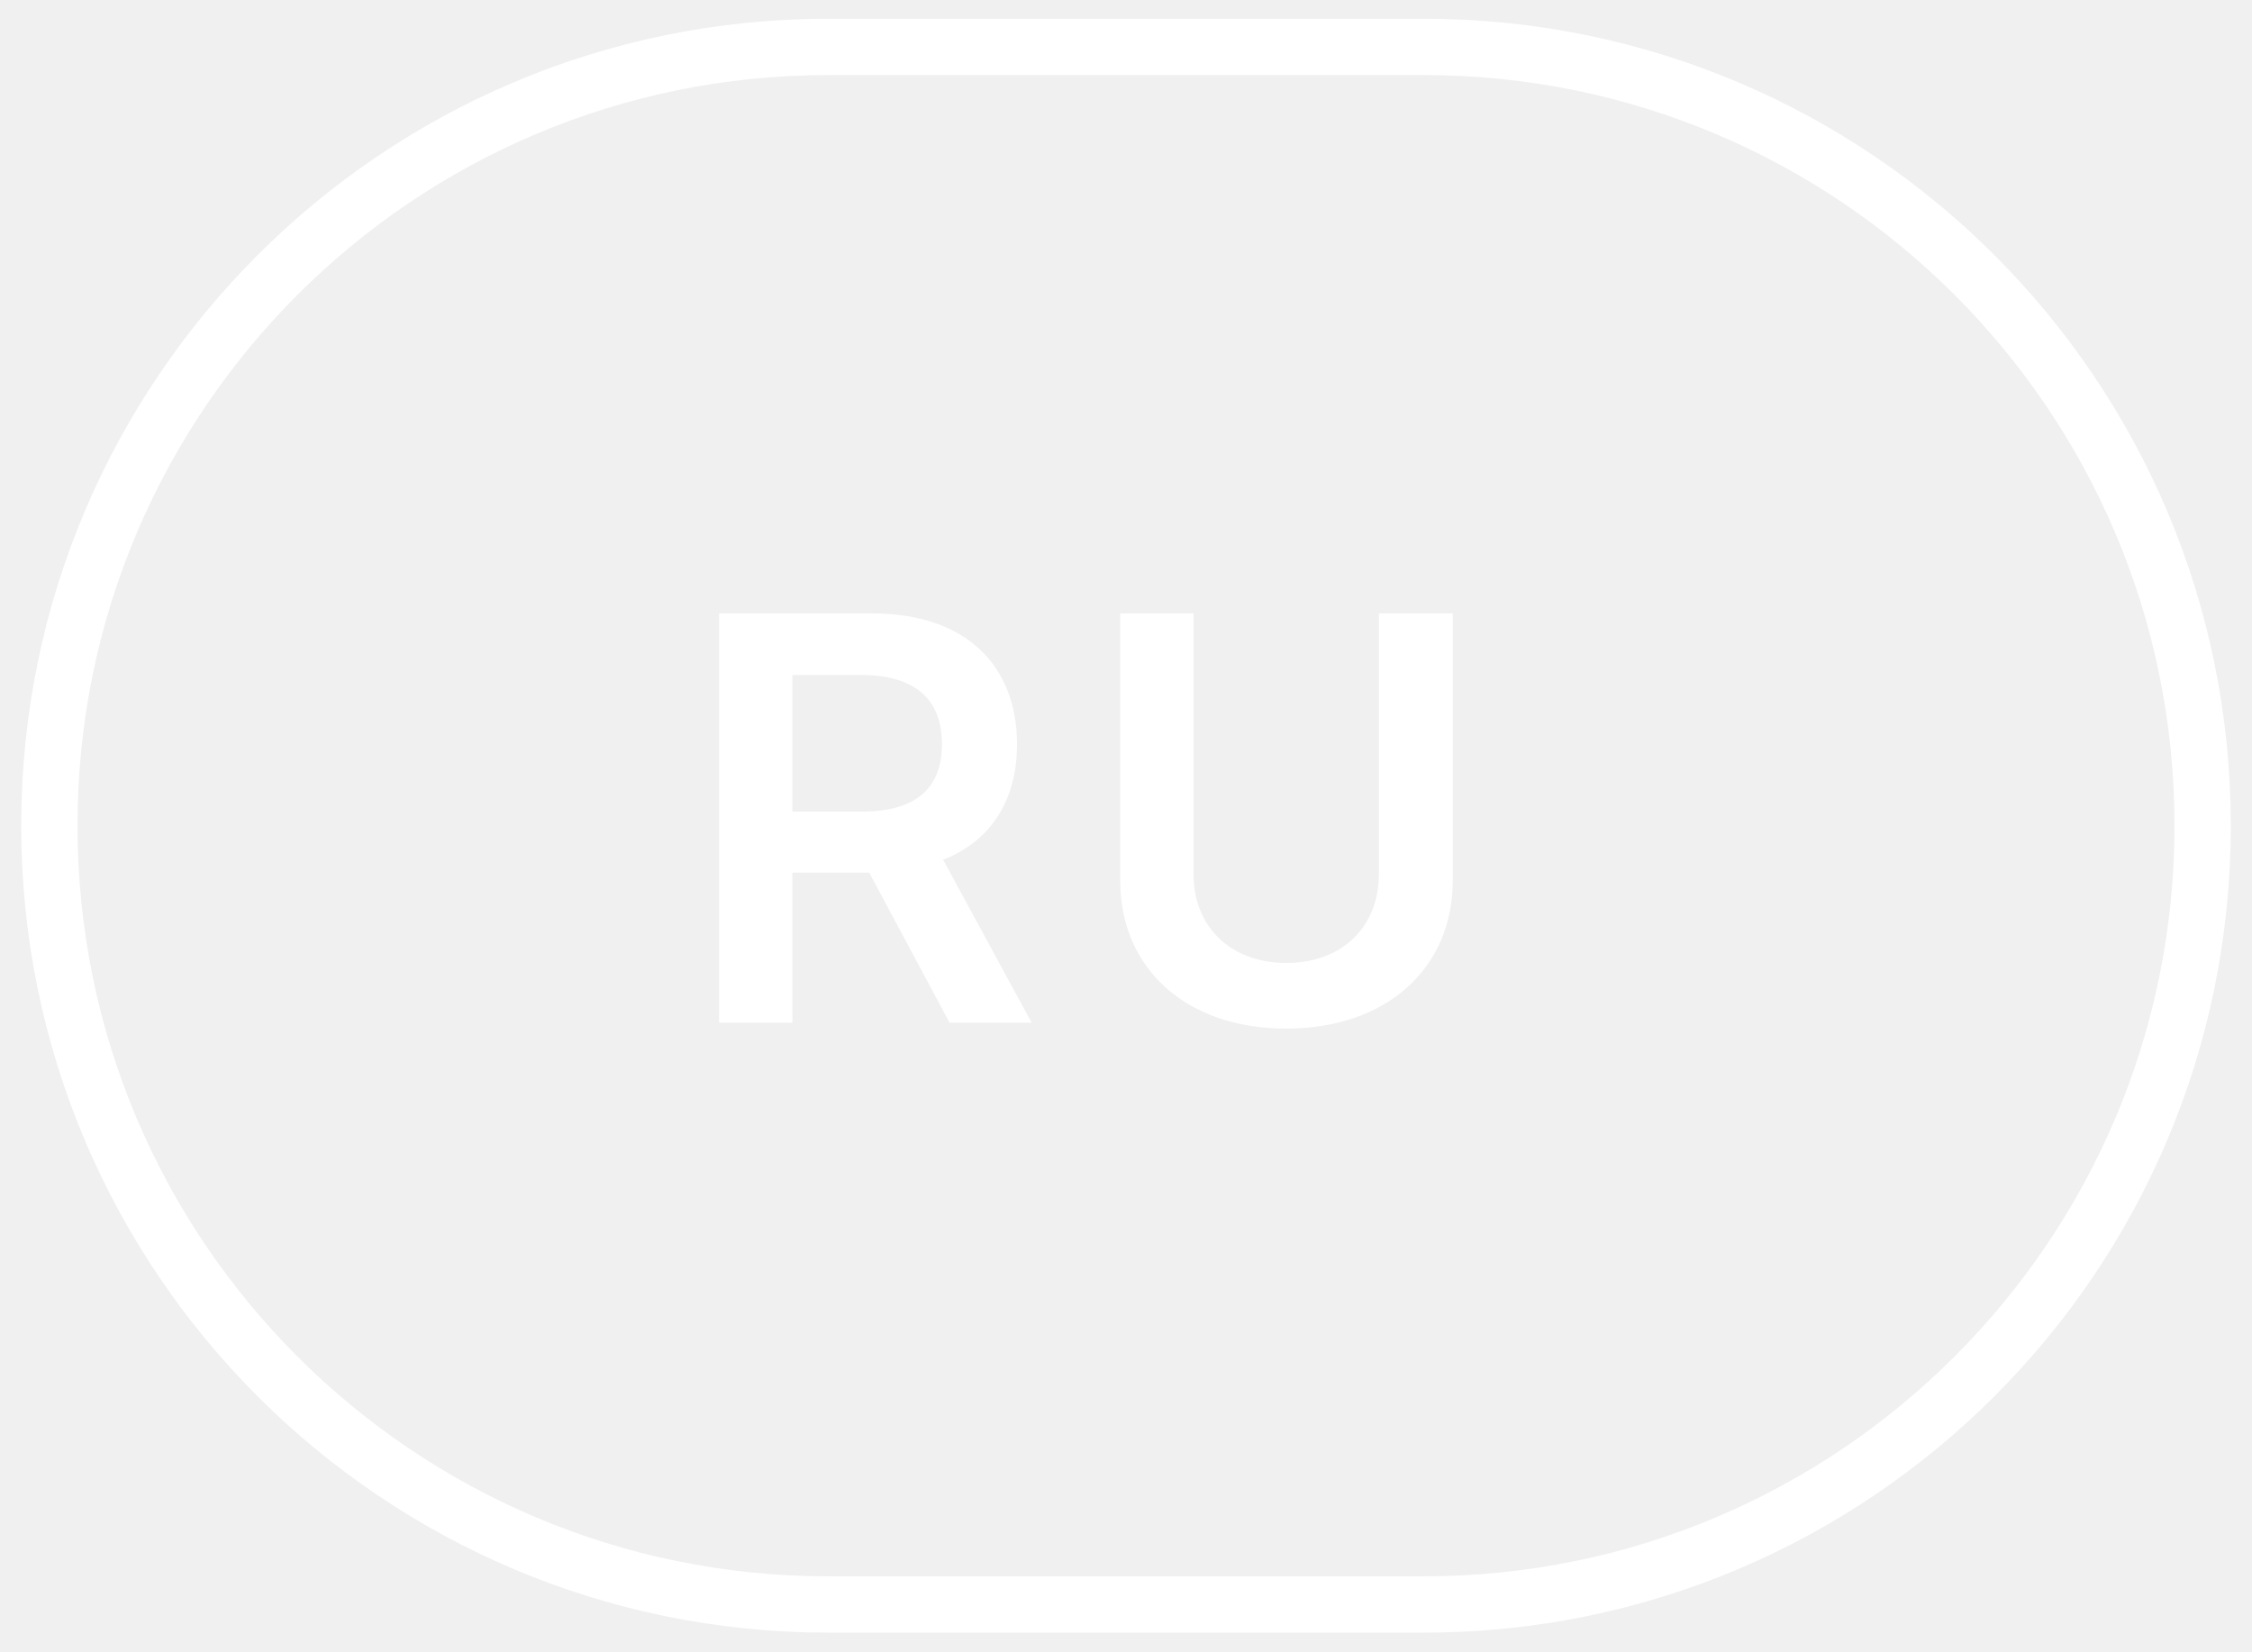
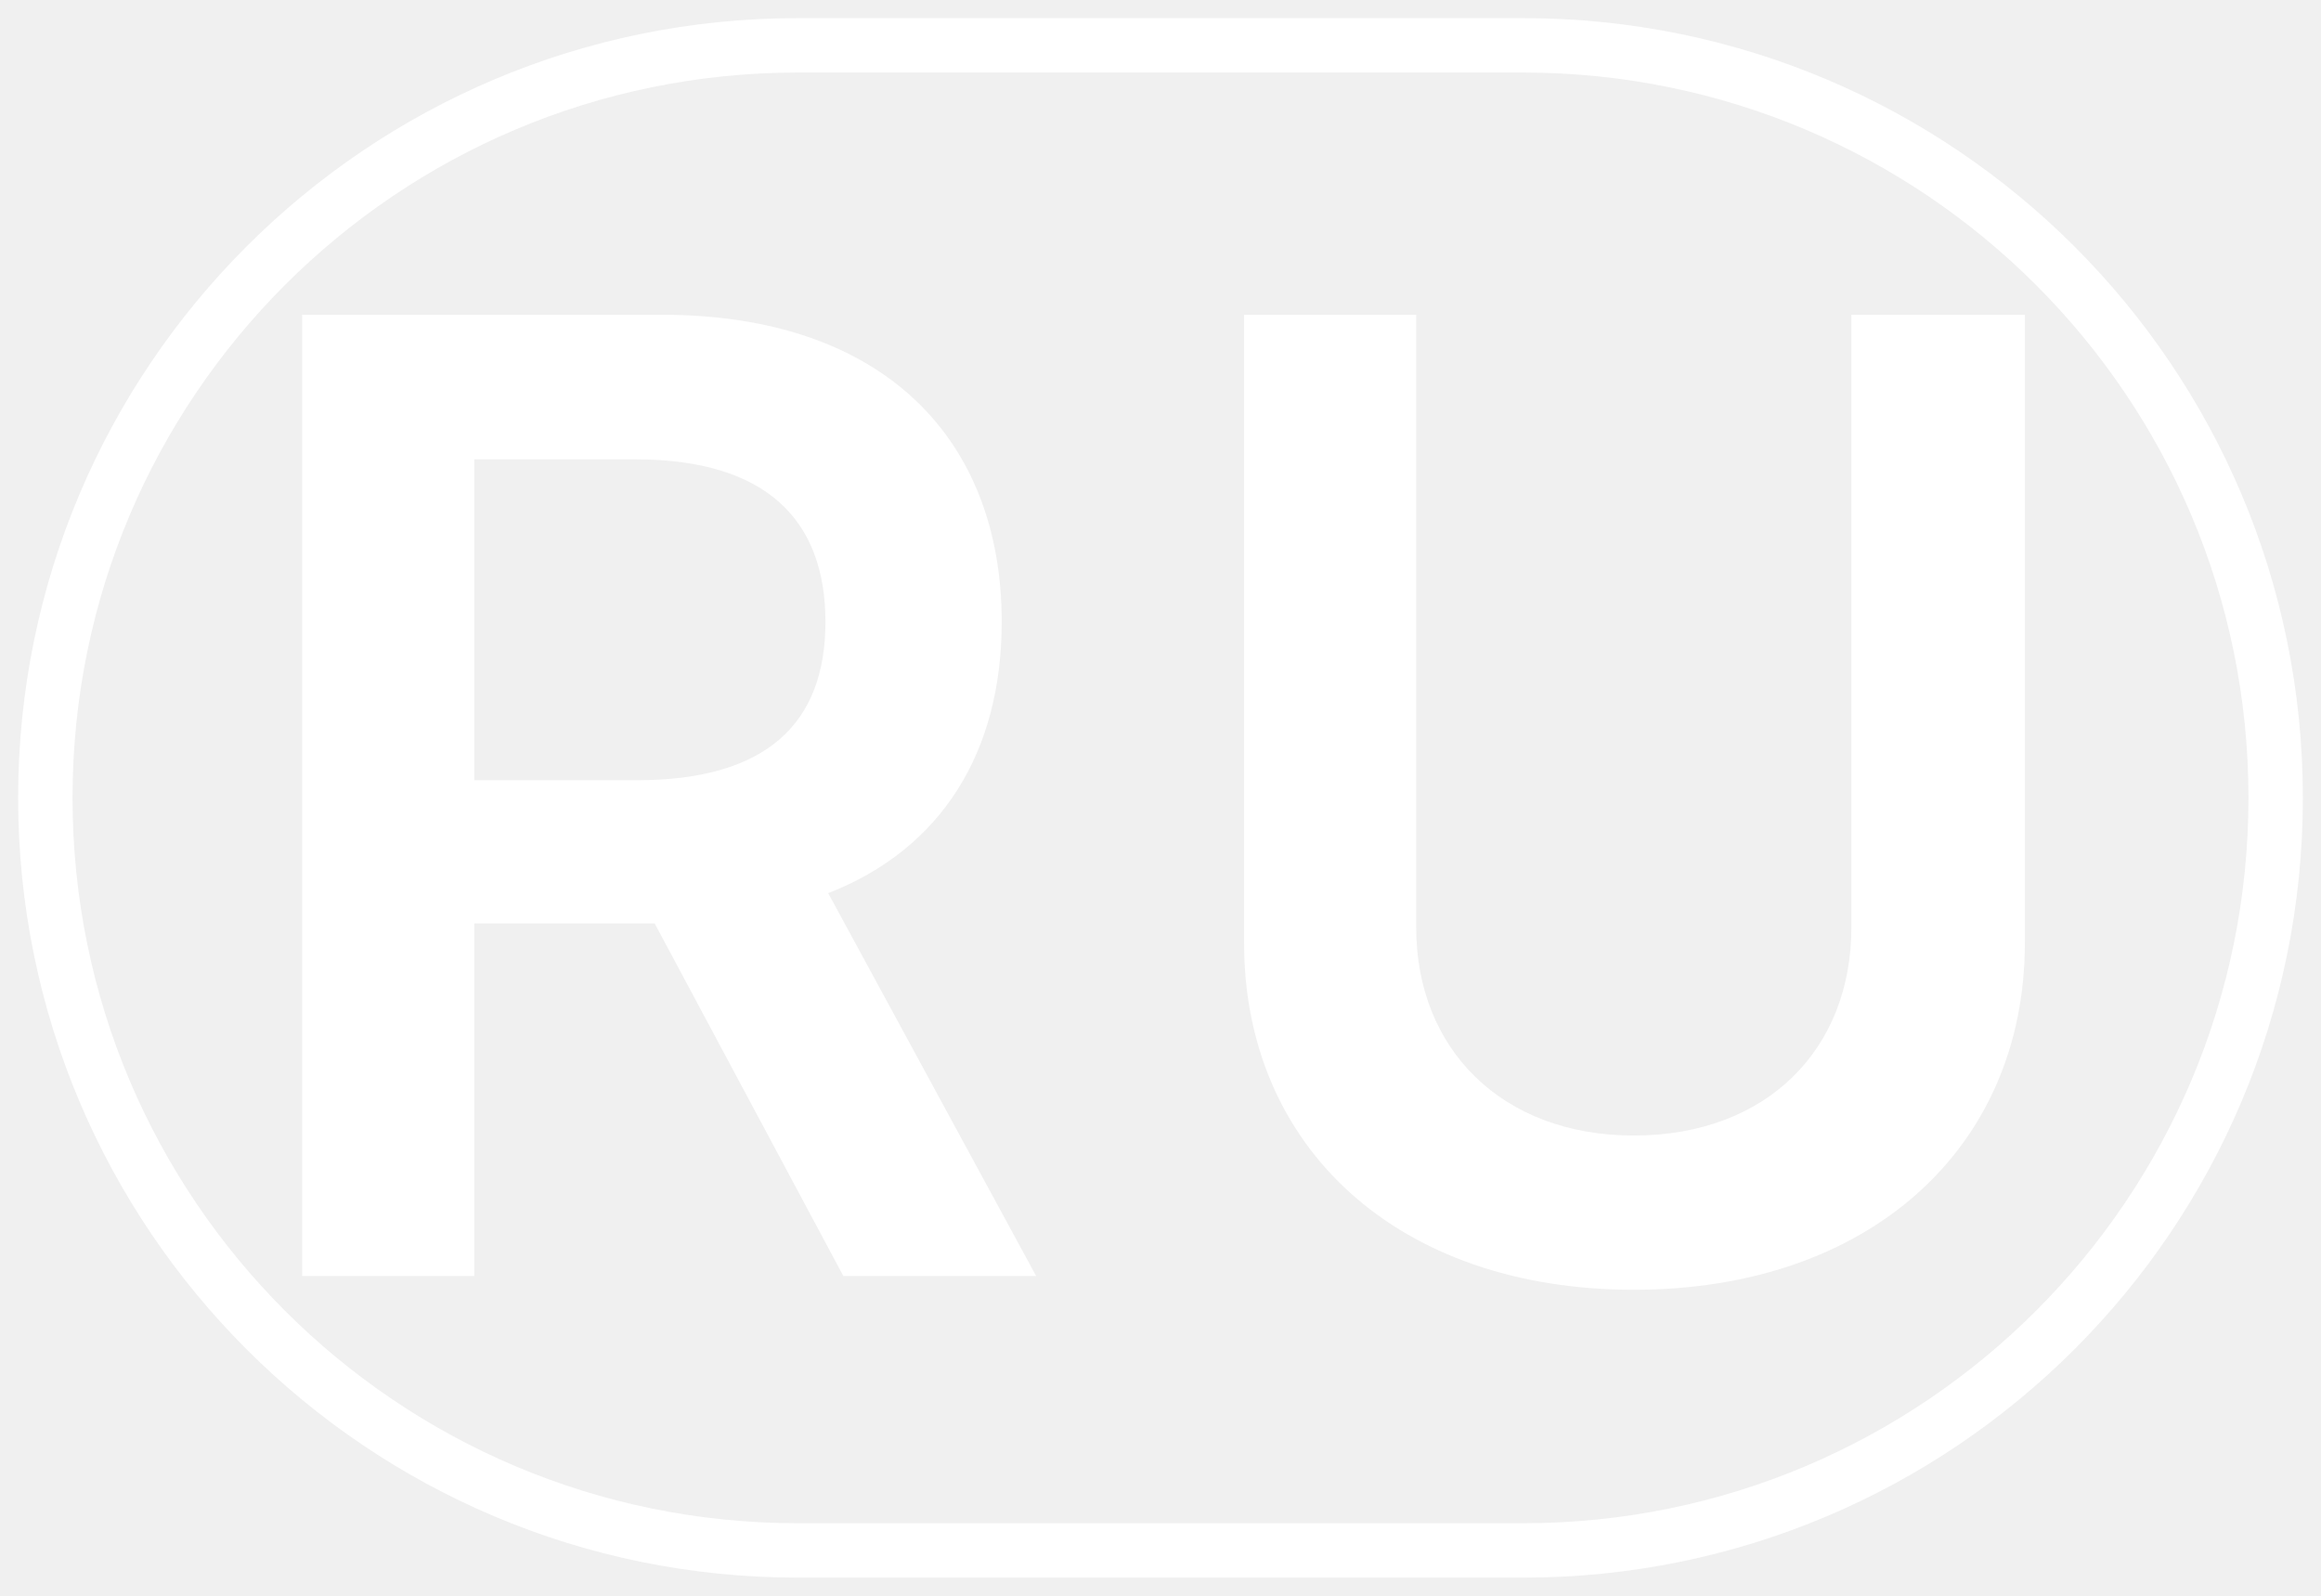
- <svg xmlns="http://www.w3.org/2000/svg" width="60" height="44" viewBox="0 0 59.87 44">
-   <rect x="1.25" y="1.25" width="57.37" height="41.5" rx="20.75" fill="none" stroke="#fff" stroke-width="1.5" />
-   <text x="18" y="27.25" font-family="Inter, Arial, Helvetica, sans-serif" font-weight="600" font-size="15" letter-spacing="0.9" fill="#fff">RU</text>
+ <svg xmlns="http://www.w3.org/2000/svg" width="64" height="44" viewBox="0 0 64.00 44.0">
+   <rect x="1.25" y="1.25" width="61.5" height="41.5" rx="20.75" fill="none" stroke="#fff" stroke-width="1.5" />
+   <g transform="translate(-38.07,-31.04) scale(2.4302)">
+     <text x="18" y="27.25" font-family="Inter, Arial, Helvetica, sans-serif" font-weight="600" font-size="15" letter-spacing="0.9" fill="#fff">RU</text>
+   </g>
</svg>
